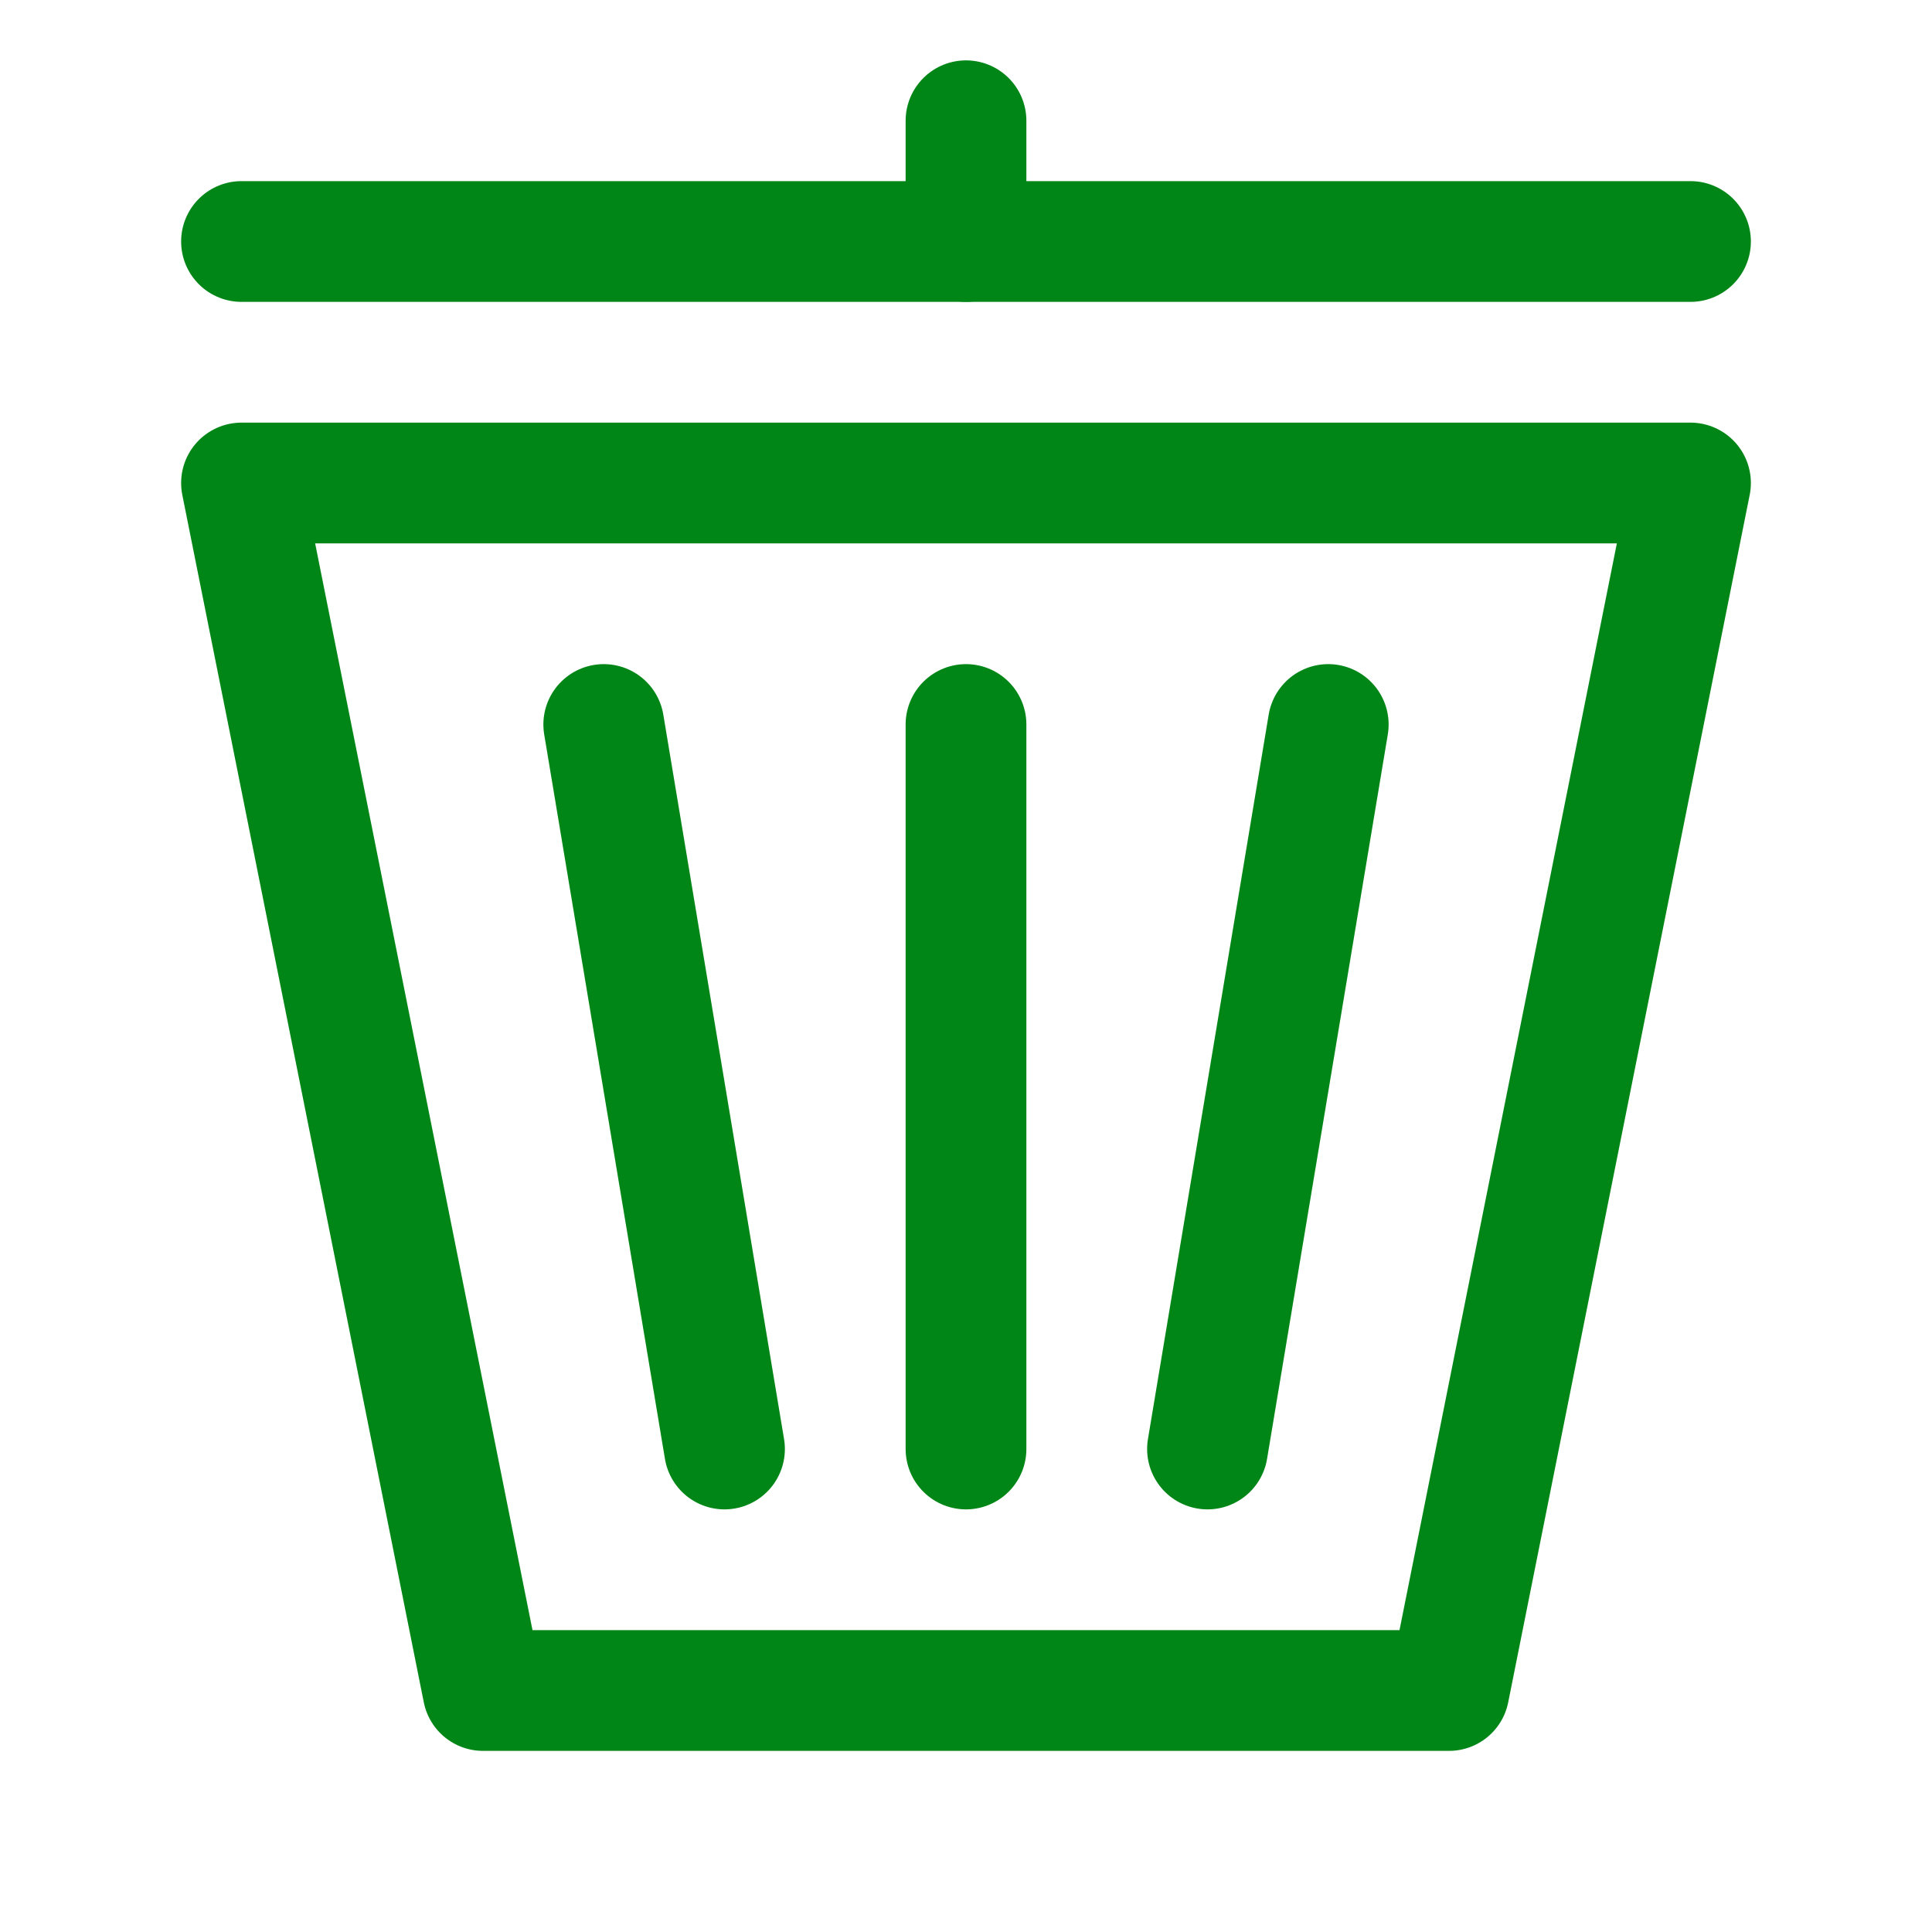
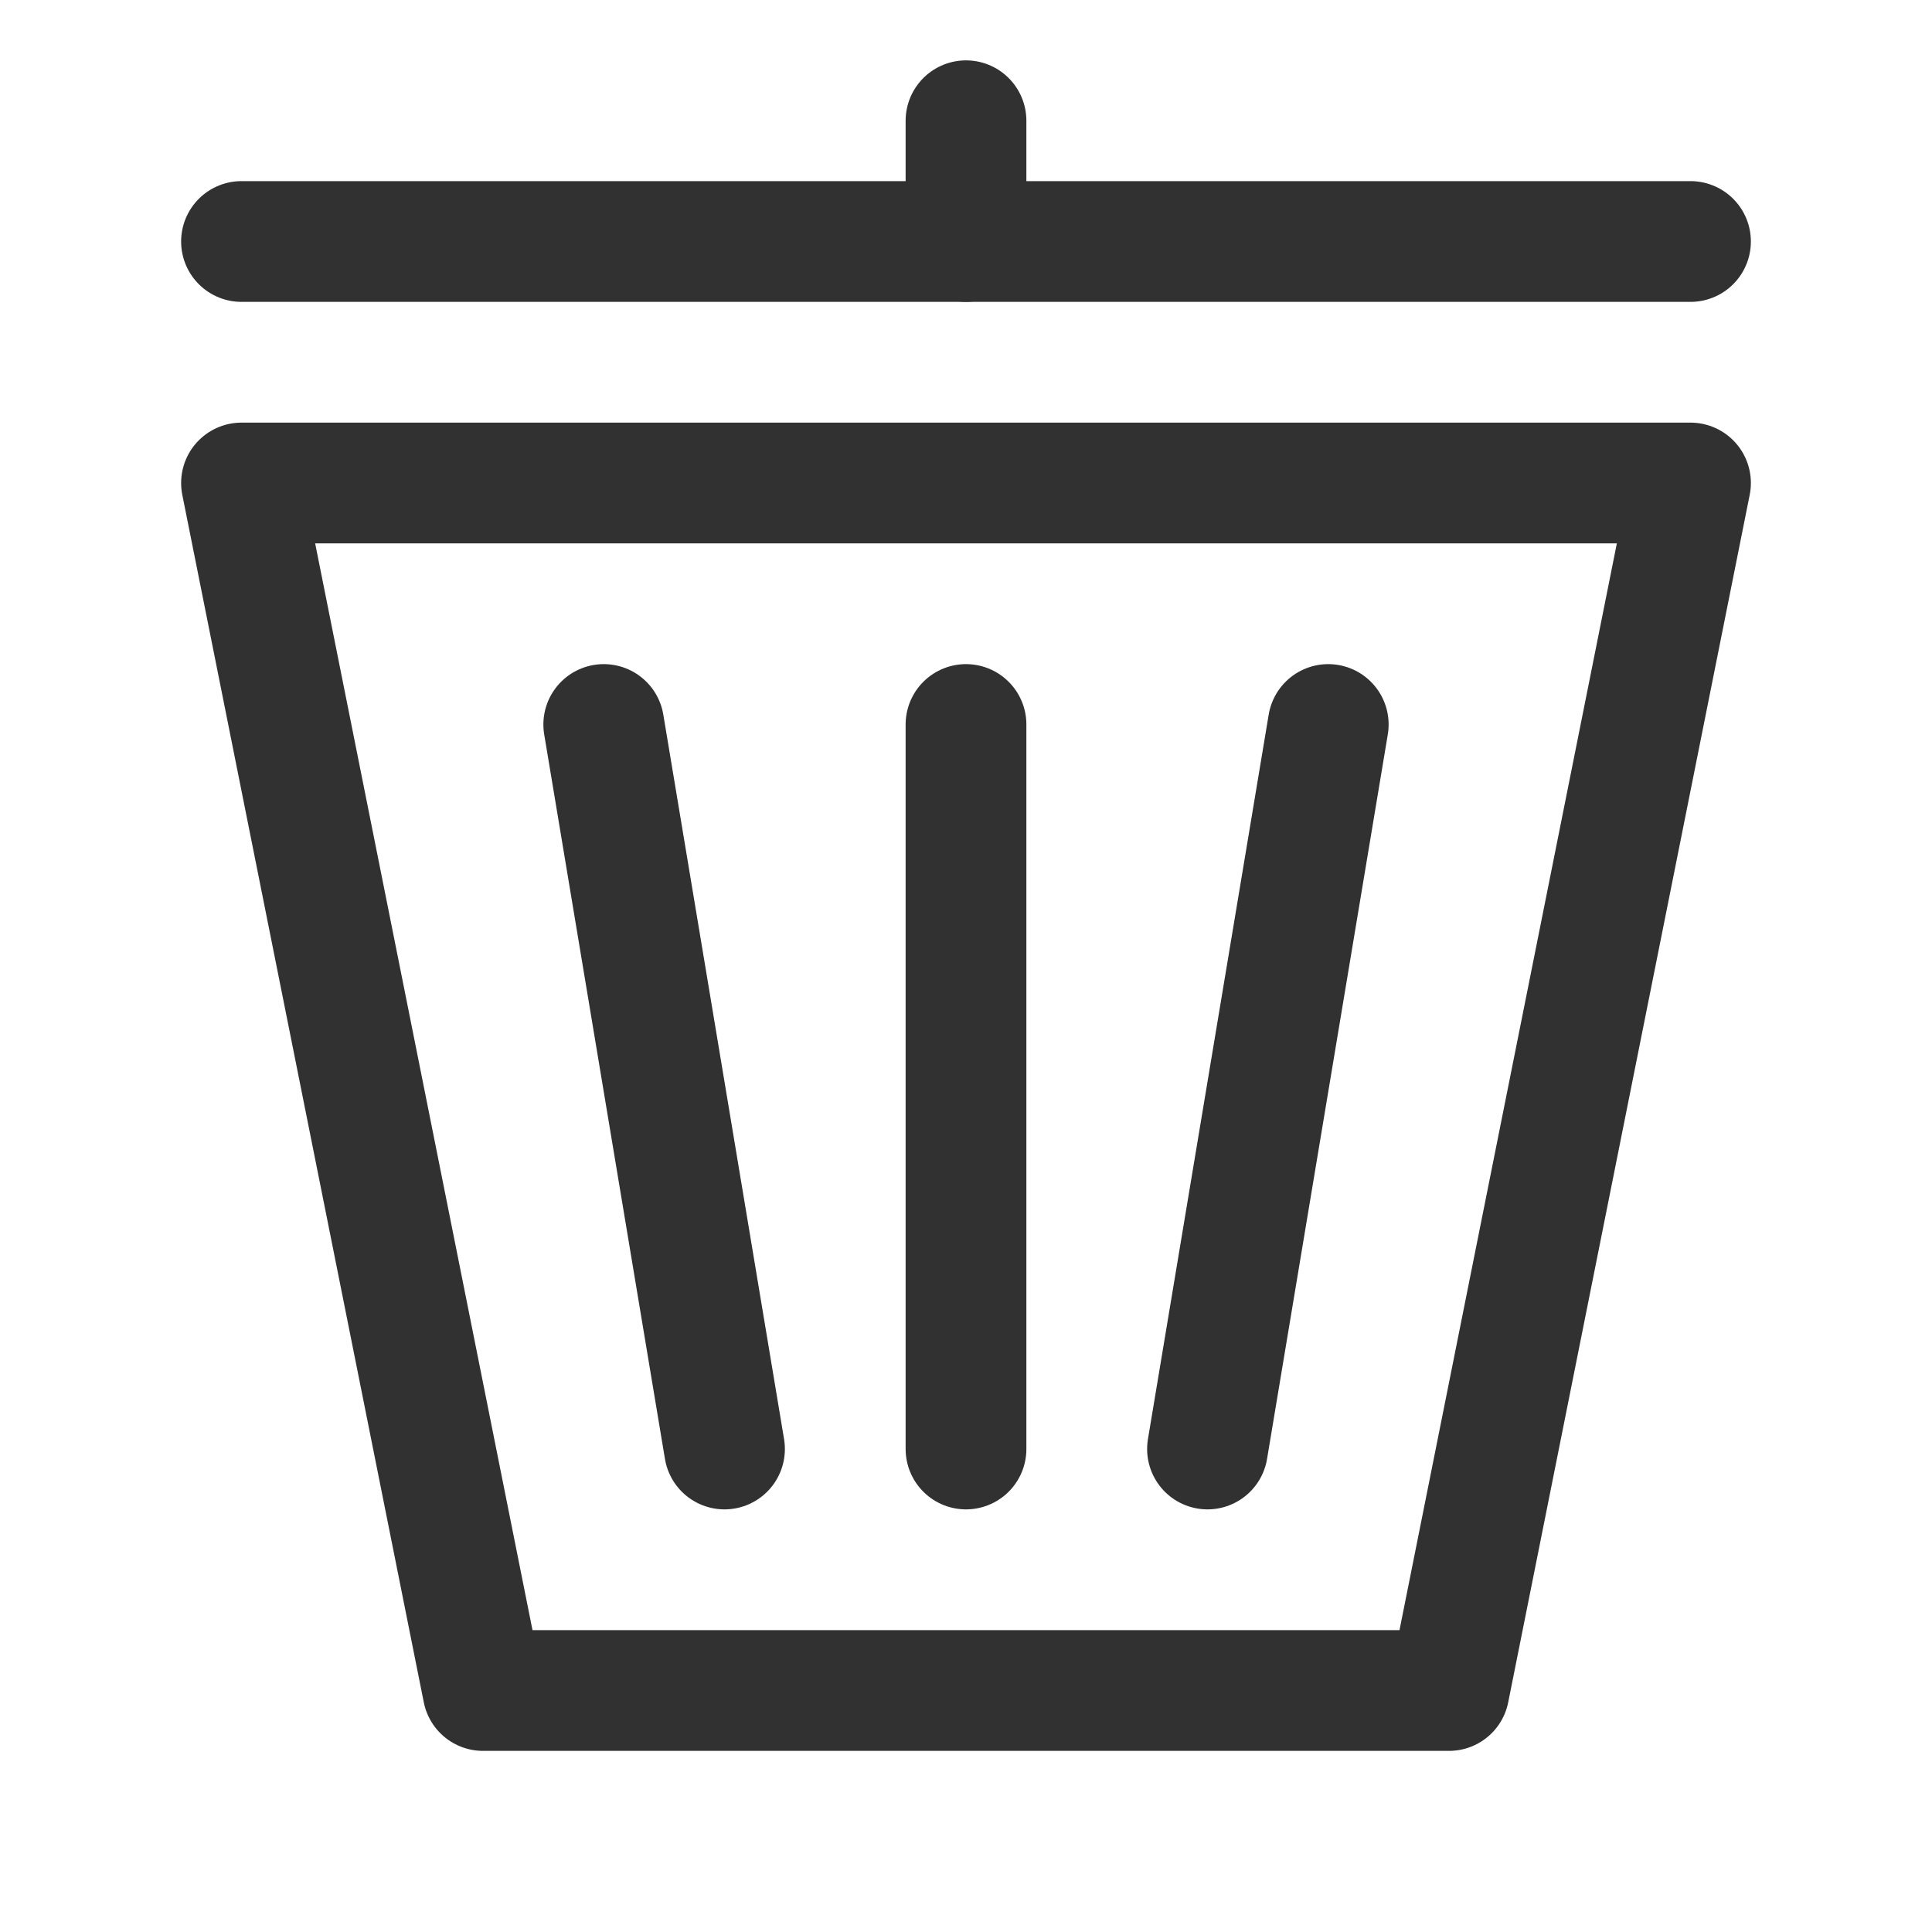
<svg xmlns="http://www.w3.org/2000/svg" width="100%" viewBox="0 0 16 16">
-   <polygon points="2,4 4,14 12,14 14,4" stroke="#008616" stroke-width="1" stroke-linecap="round" stroke-linejoin="round" fill="none" />
-   <line x1="6" y1="12" x2="5" y2="6" stroke="#008616" stroke-width="1" stroke-linecap="round" stroke-linejoin="round" fill="none" />
-   <line x1="10" y1="12" x2="11" y2="6" stroke="#008616" stroke-width="1" stroke-linecap="round" stroke-linejoin="round" fill="none" />
-   <line x1="8" y1="12" x2="8" y2="6" stroke="#008616" stroke-width="1" stroke-linecap="round" stroke-linejoin="round" fill="none" />
-   <polyline points="2,2 14,2 " stroke="#008616" stroke-width="1" stroke-linecap="round" stroke-linejoin="round" fill="none" />
-   <line x1="8" y1="2" x2="8" y2="1" stroke="#008616" stroke-width="1" stroke-linecap="round" stroke-linejoin="round" fill="none" />
+   <polygon points="2,4 4,14 12,14 14,4" stroke="#313131" stroke-width="1" stroke-linecap="round" stroke-linejoin="round" fill="none" />
+   <line x1="6" y1="12" x2="5" y2="6" stroke="#313131" stroke-width="1" stroke-linecap="round" stroke-linejoin="round" fill="none" />
+   <line x1="10" y1="12" x2="11" y2="6" stroke="#313131" stroke-width="1" stroke-linecap="round" stroke-linejoin="round" fill="none" />
+   <line x1="8" y1="12" x2="8" y2="6" stroke="#313131" stroke-width="1" stroke-linecap="round" stroke-linejoin="round" fill="none" />
+   <polyline points="2,2 14,2 " stroke="#313131" stroke-width="1" stroke-linecap="round" stroke-linejoin="round" fill="none" />
+   <line x1="8" y1="2" x2="8" y2="1" stroke="#313131" stroke-width="1" stroke-linecap="round" stroke-linejoin="round" fill="none" />
</svg>
